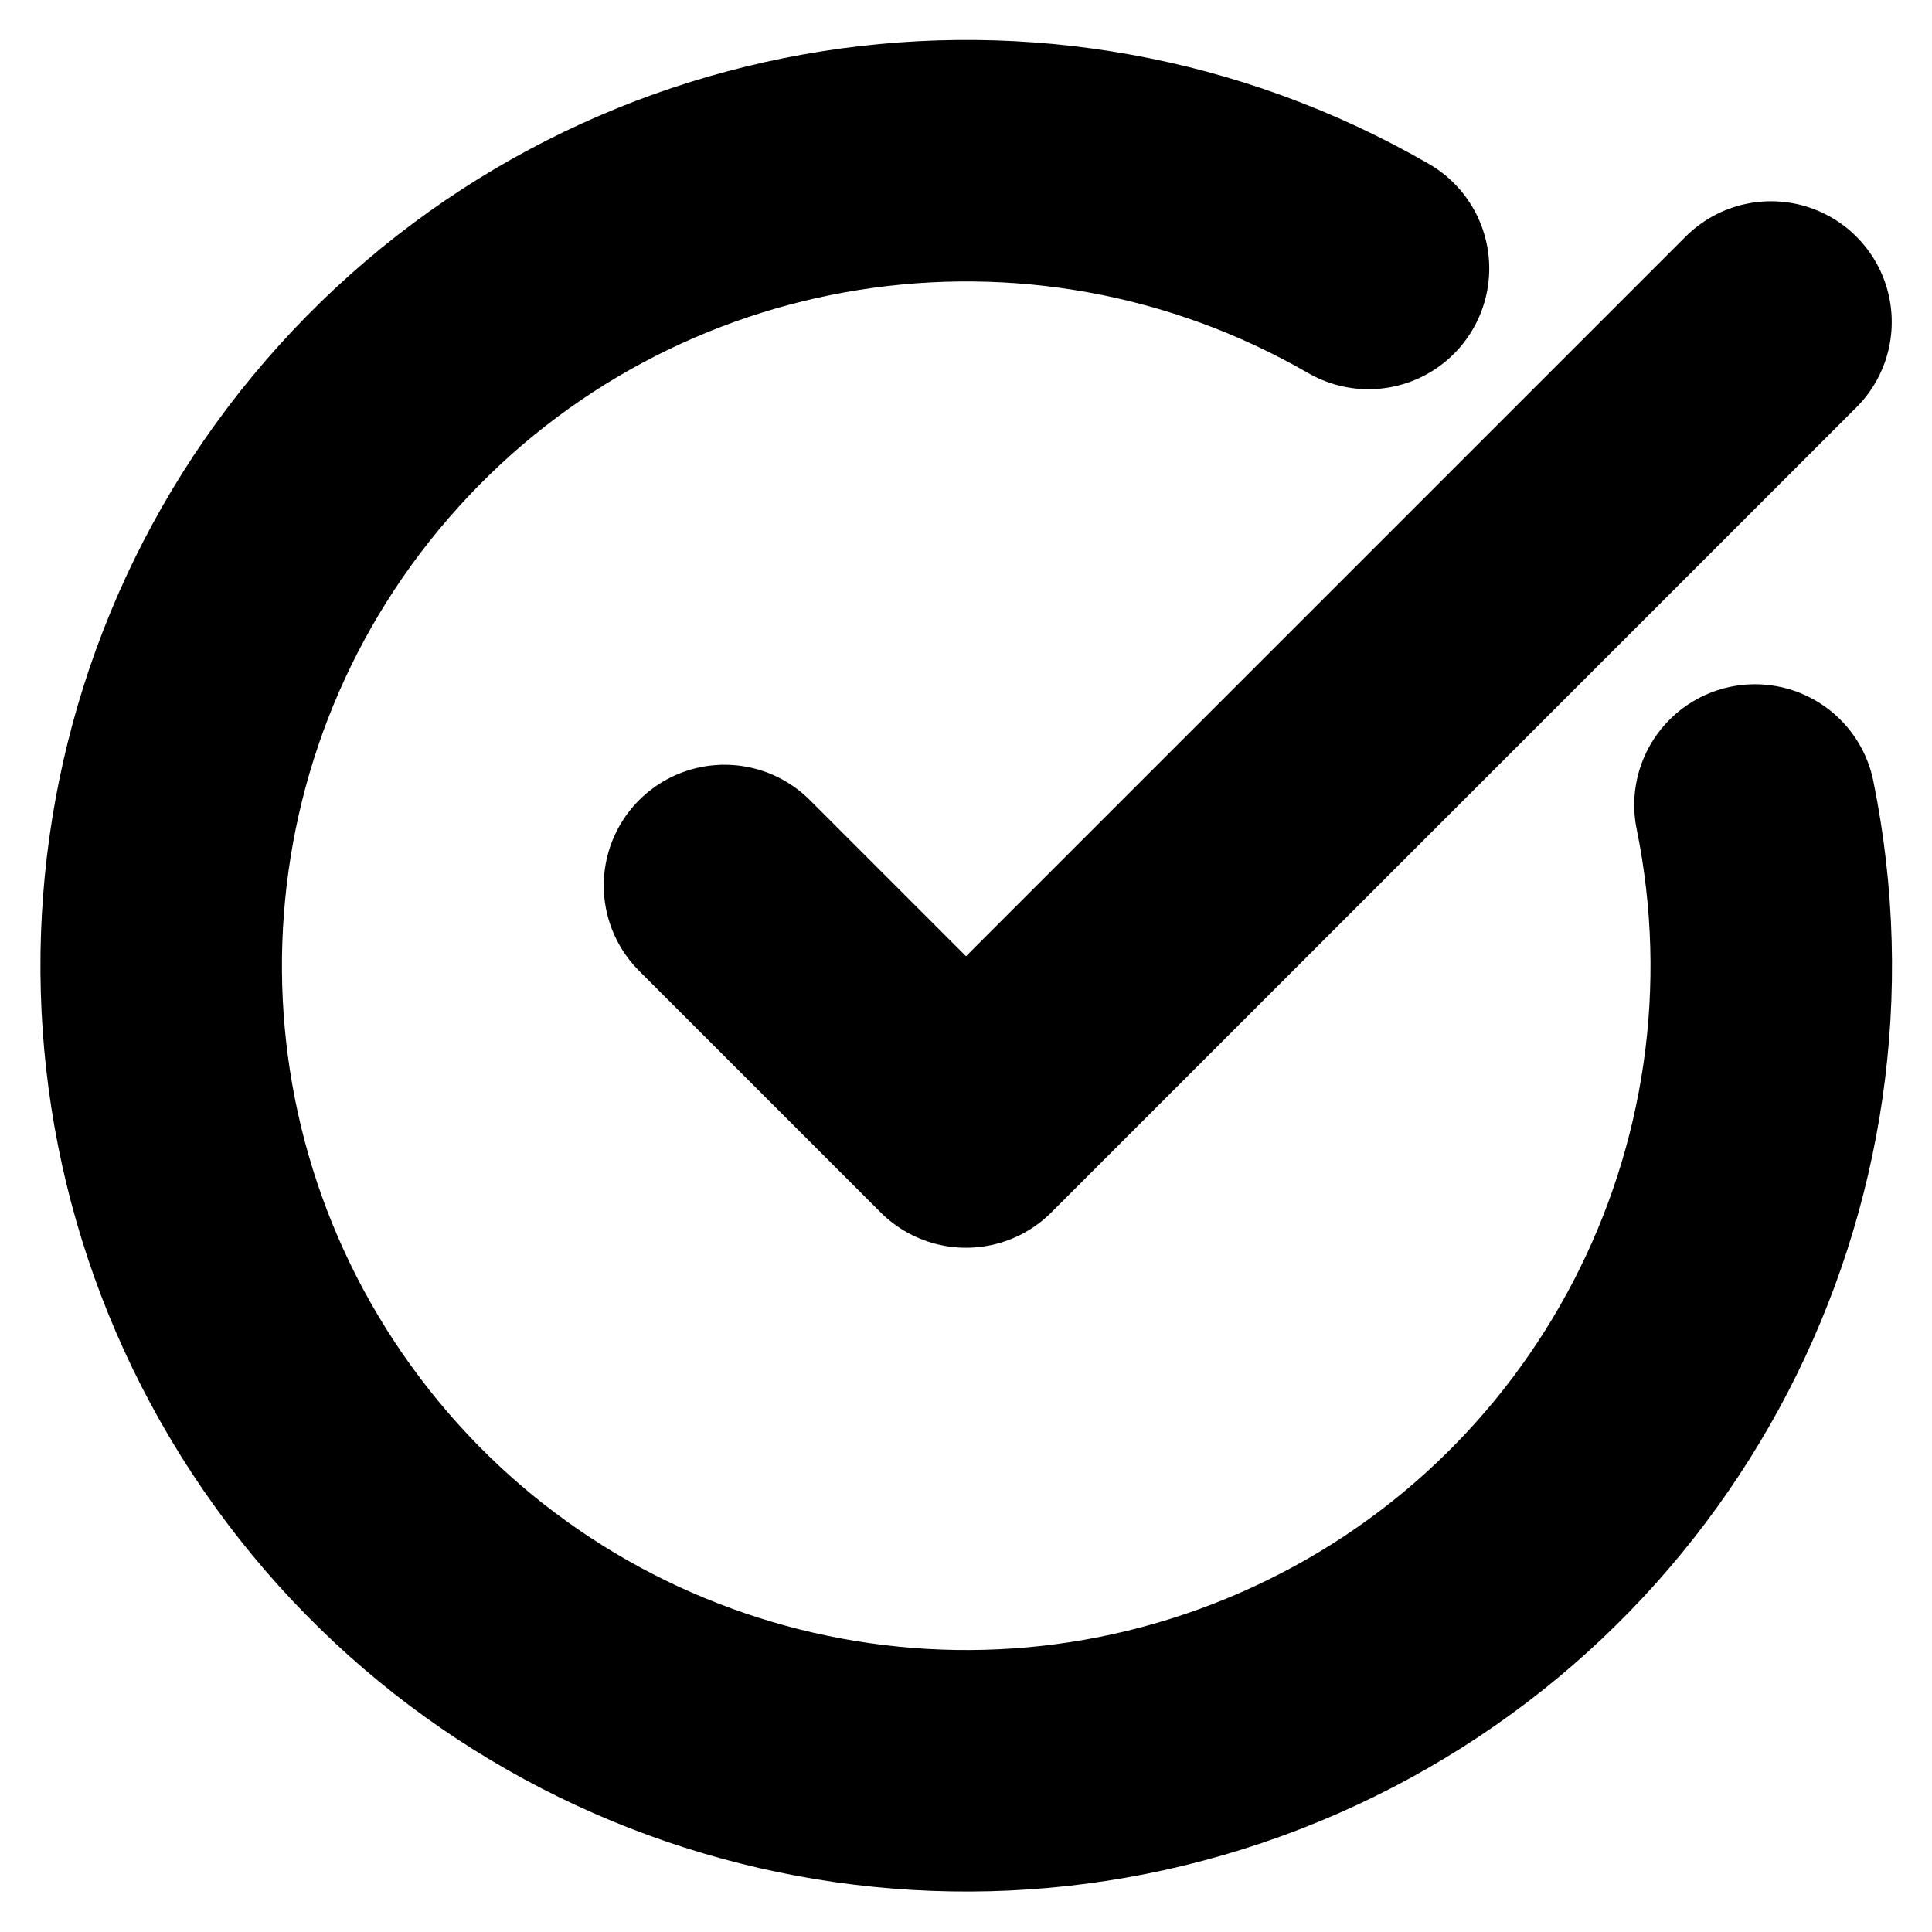
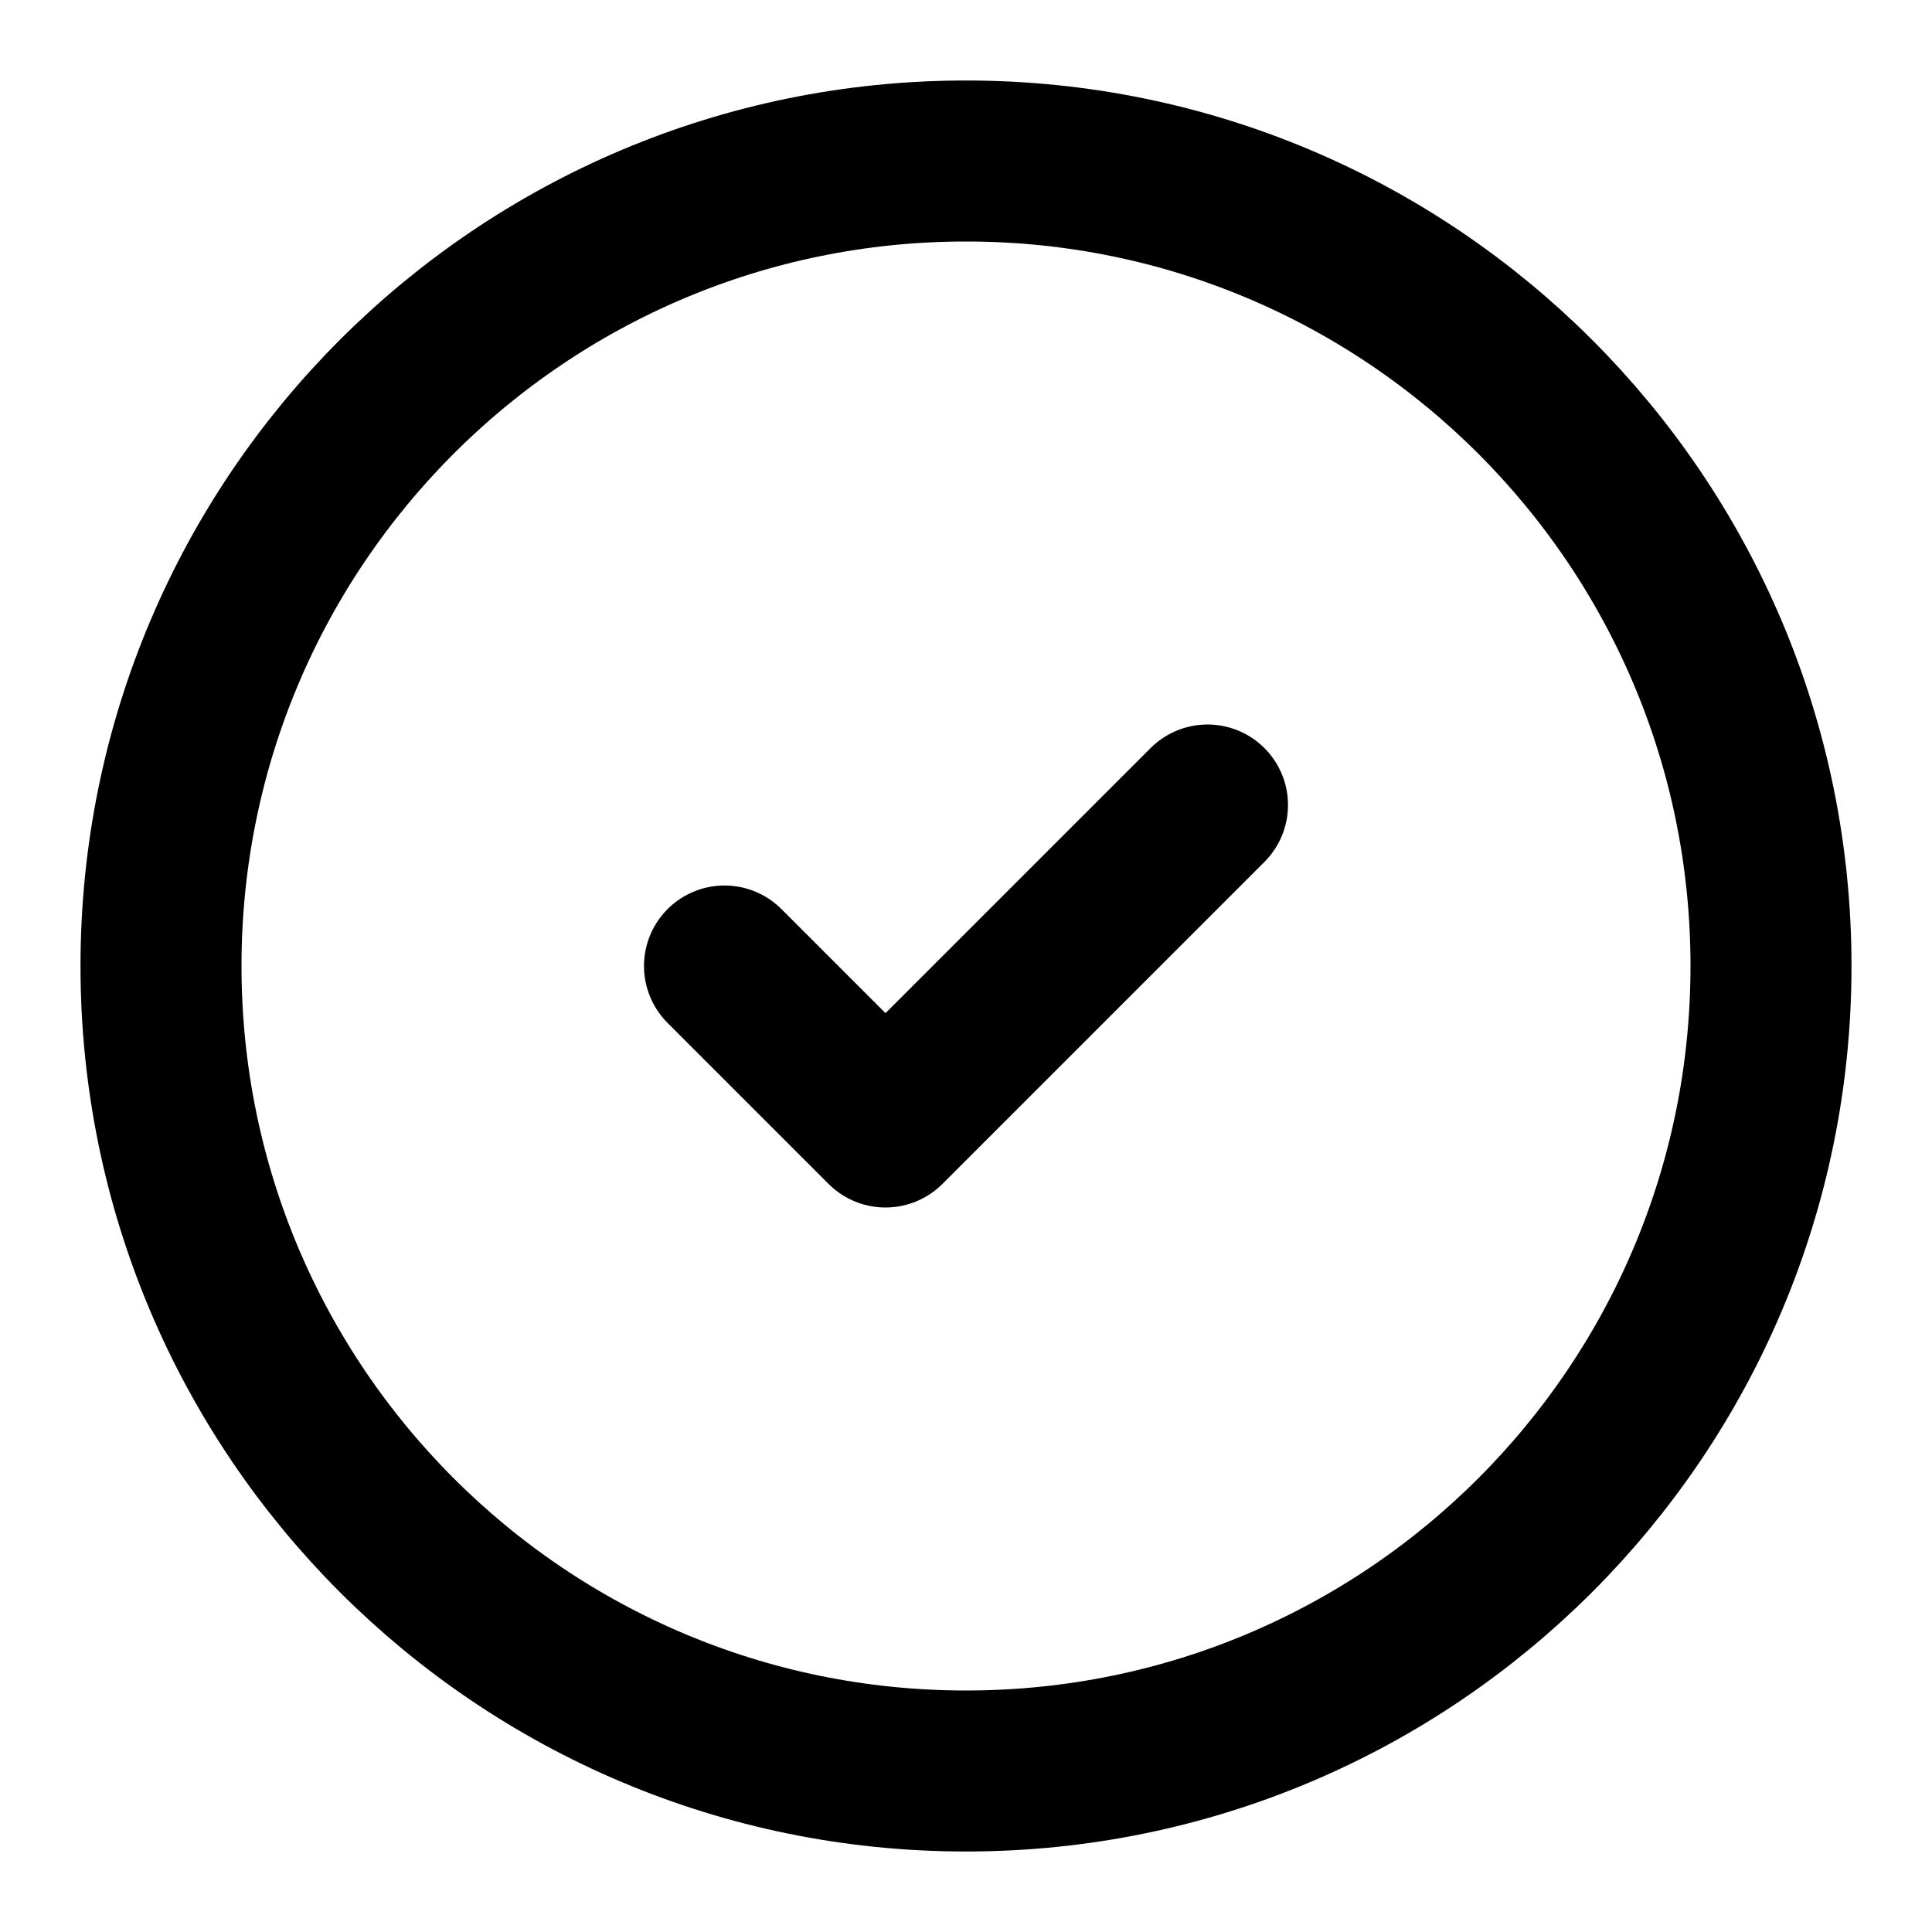
- <svg xmlns="http://www.w3.org/2000/svg" width="16" height="16" viewBox="0 0 24 24" fill="none" stroke="currentColor" stroke-width="3" stroke-linecap="round" stroke-linejoin="round">
-   <path d="M21.801 10A10 10 0 1 1 17 3.335" />
-   <path d="m9 11 3 3L22 4" />
+ <svg xmlns="http://www.w3.org/2000/svg" width="16" height="16" viewBox="0 0 24 24" fill="none" stroke="currentColor" stroke-width="2" stroke-linecap="round" stroke-linejoin="round">
+   <circle cx="12" cy="12" r="10" />
+   <path d="m9 12 2 2 4-4" />
</svg>
